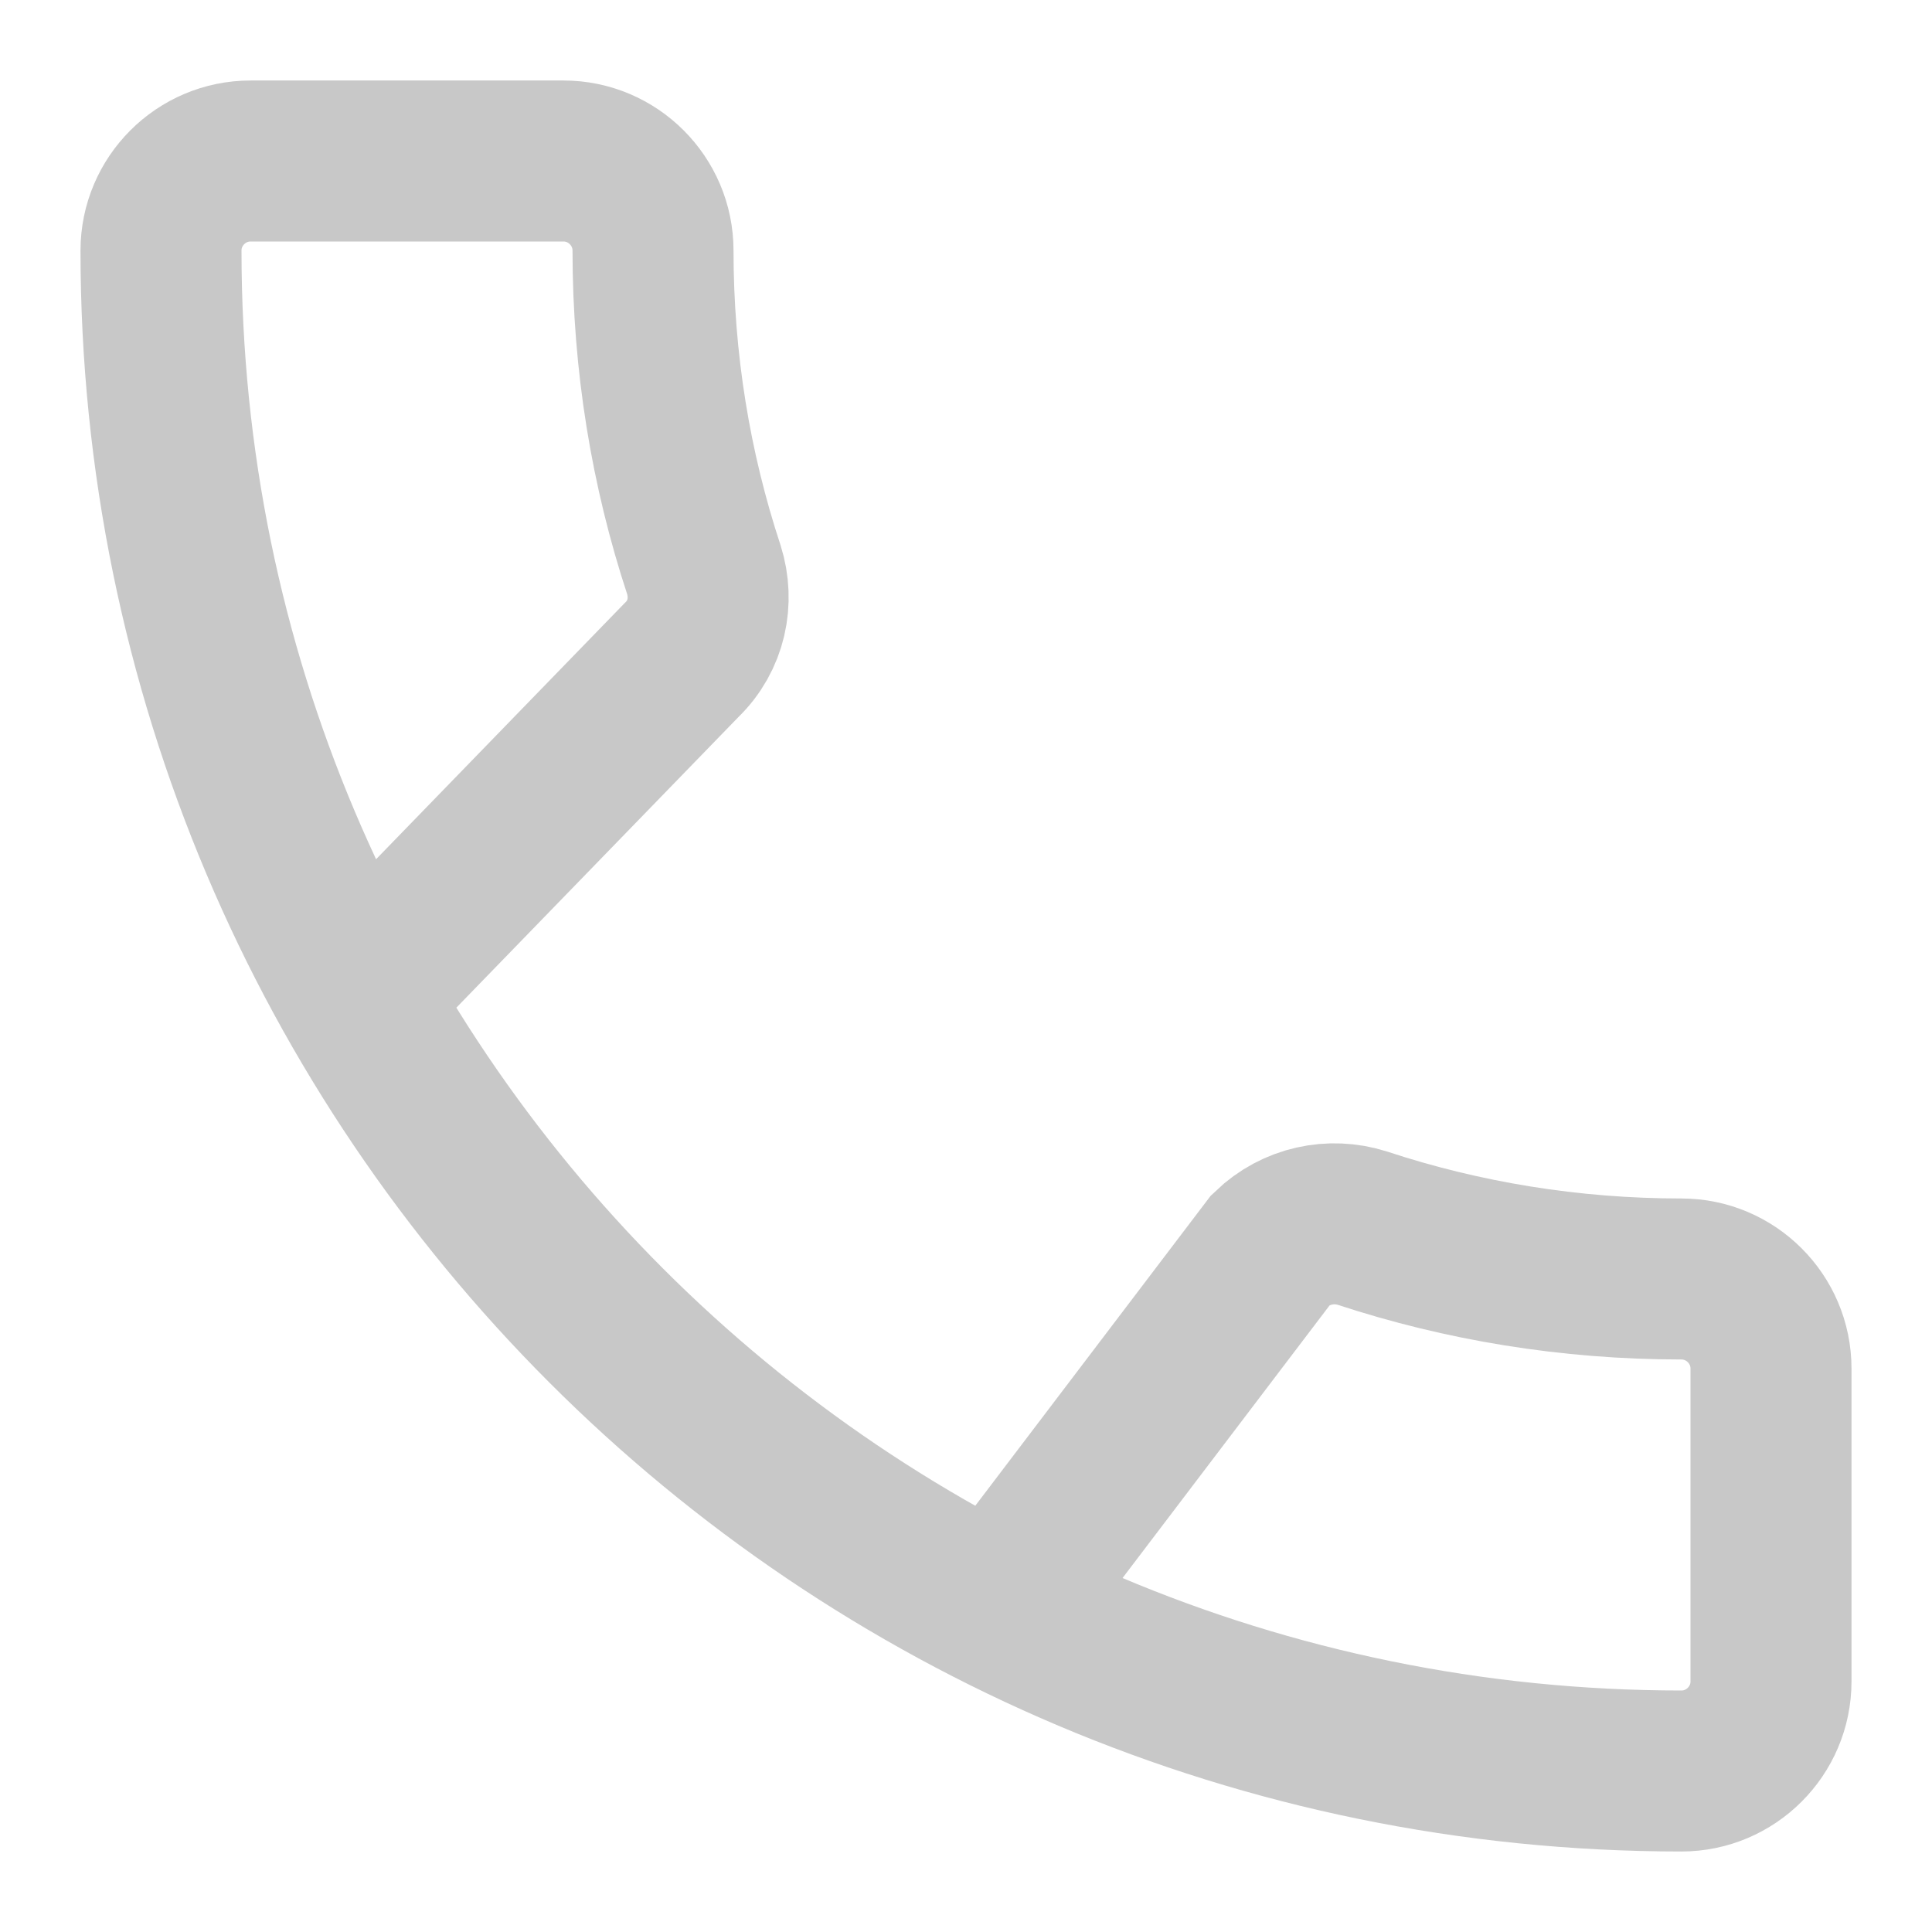
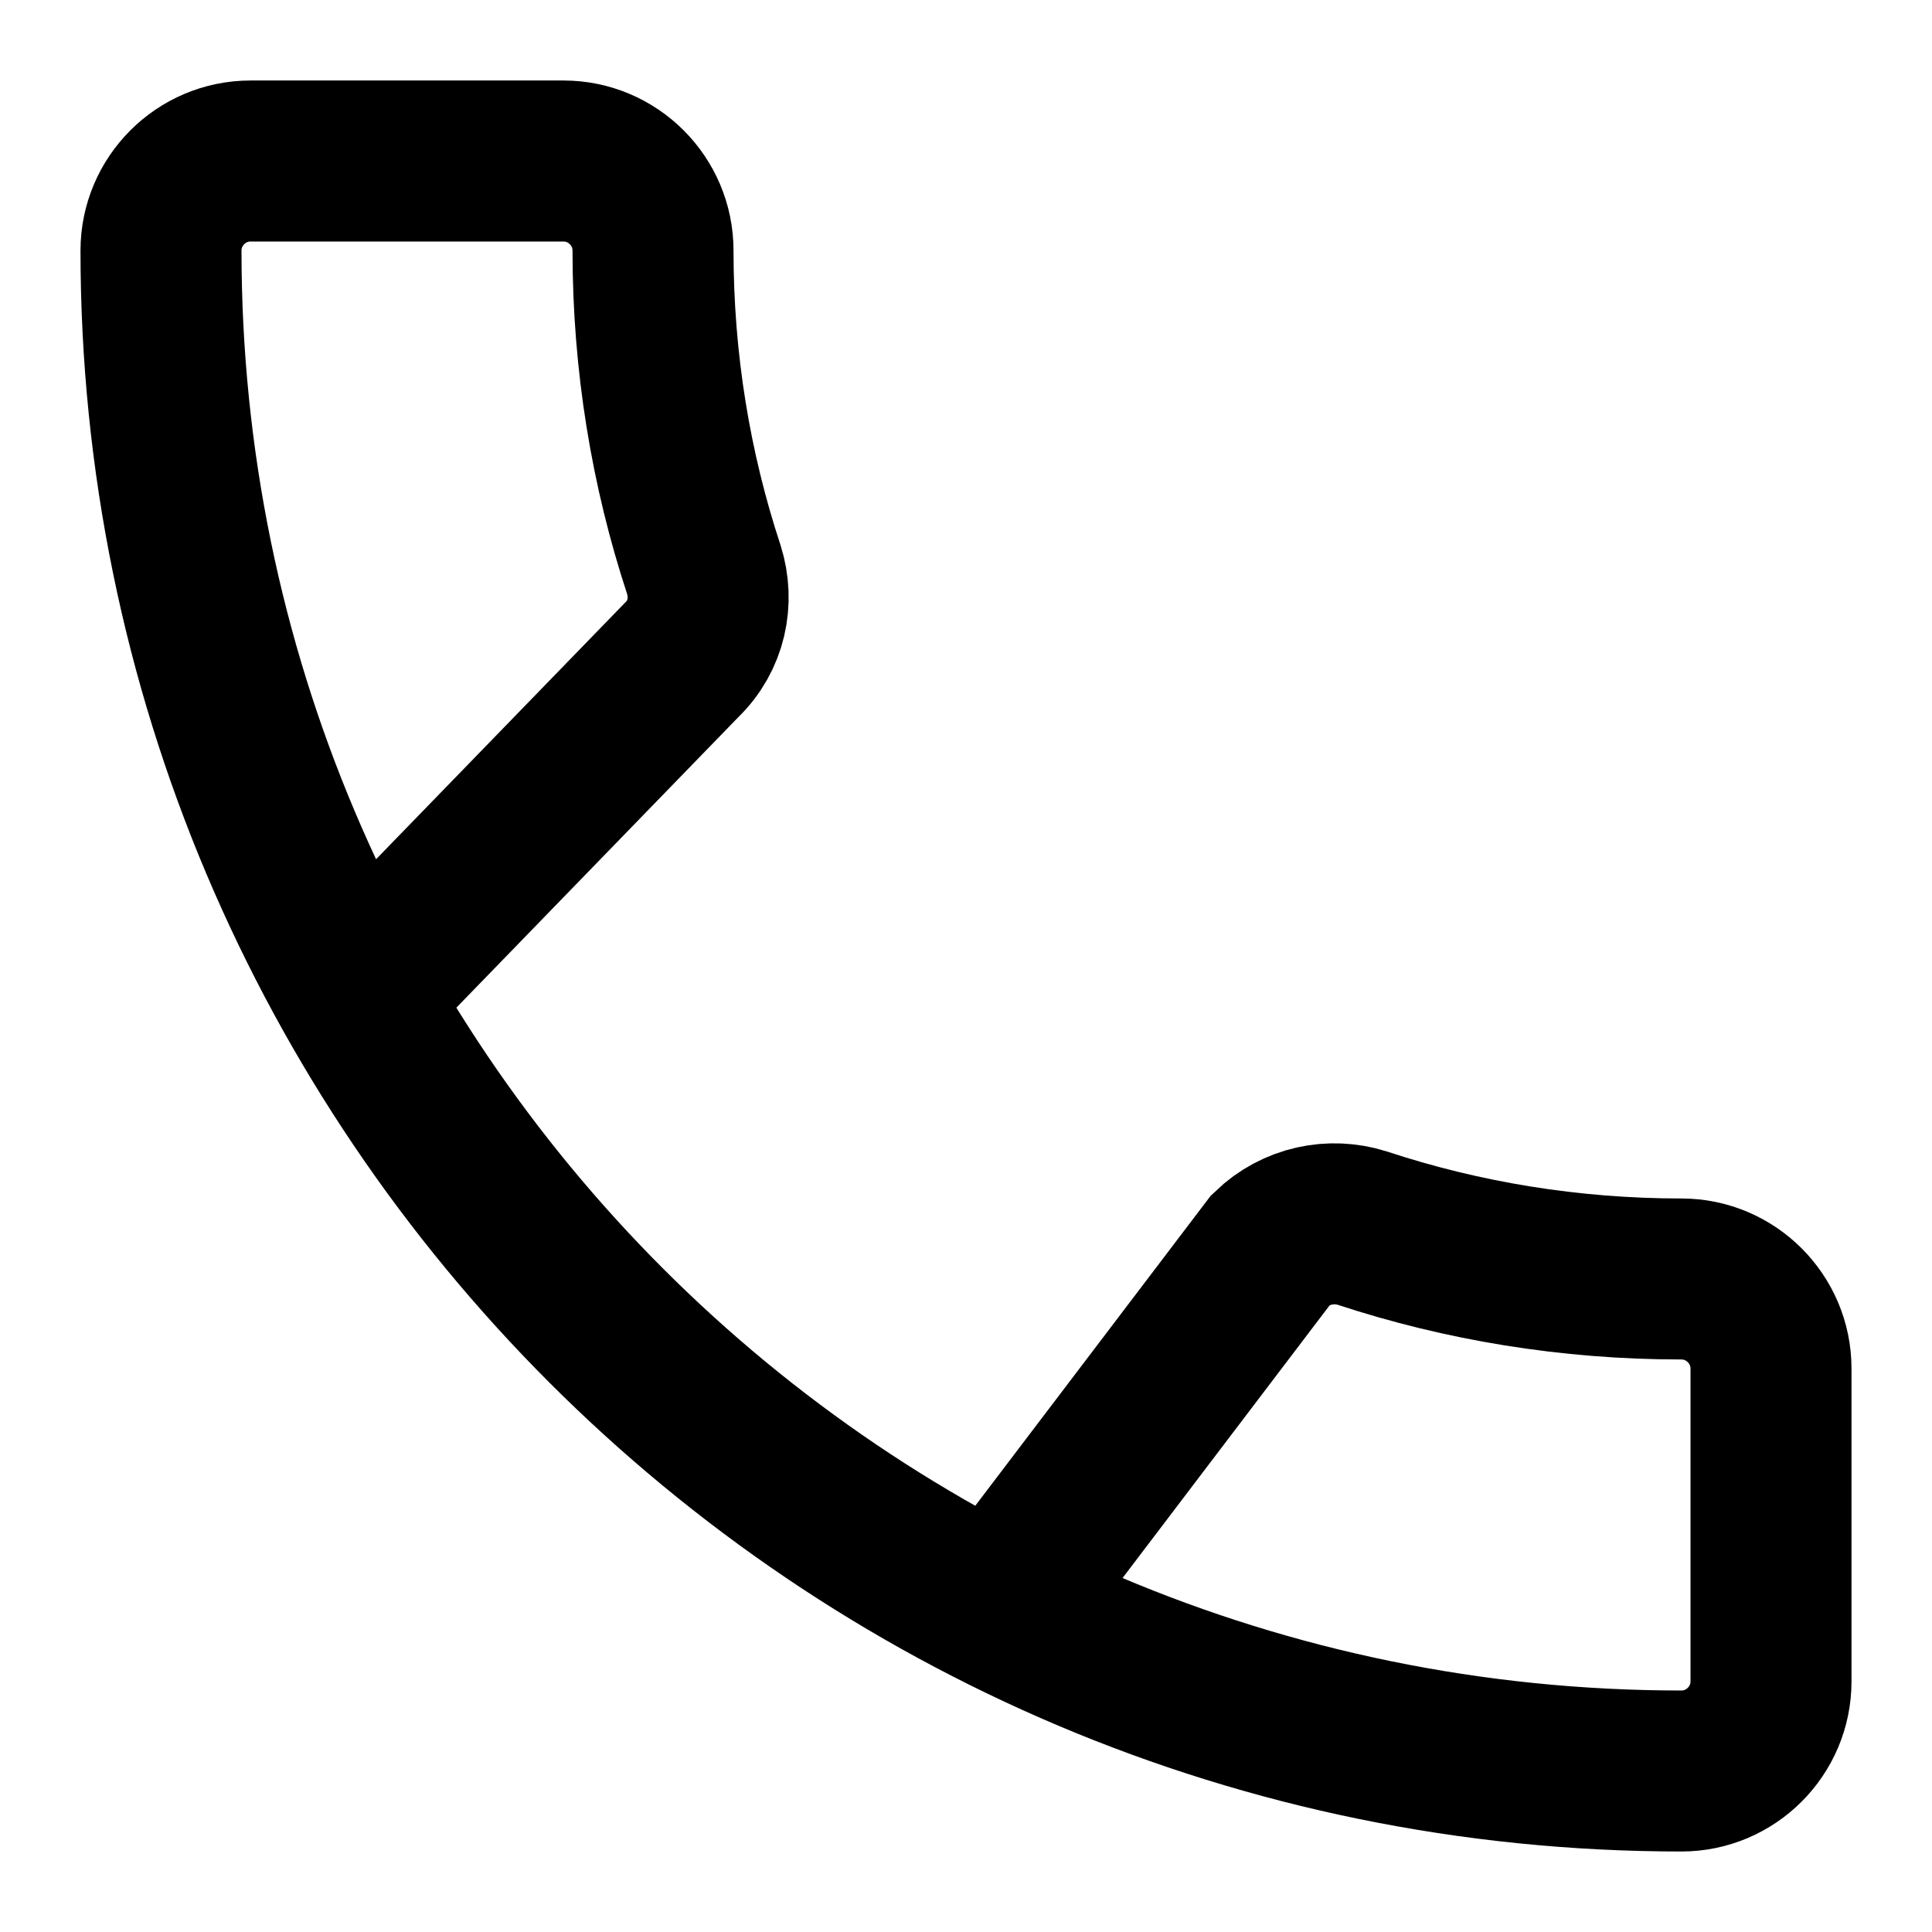
<svg xmlns="http://www.w3.org/2000/svg" width="12" height="12" viewBox="0 0 12 12" fill="none">
-   <path d="M6.278 9.889L7.894 7.761C8.05 7.611 8.267 7.567 8.461 7.628C9.083 7.833 9.75 7.944 10.444 7.944C10.75 7.944 11 8.194 11 8.5V10.444C11 10.75 10.75 11 10.444 11C5.228 11 1 6.772 1 1.556C1 1.25 1.25 1 1.556 1H3.5C3.806 1 4.056 1.25 4.056 1.556C4.056 2.25 4.167 2.917 4.372 3.539C4.433 3.733 4.389 3.95 4.233 4.1L2.389 6" stroke="#C8C8C8" />
+   <path d="M6.278 9.889L7.894 7.761C8.05 7.611 8.267 7.567 8.461 7.628C9.083 7.833 9.75 7.944 10.444 7.944C10.75 7.944 11 8.194 11 8.5V10.444C11 10.75 10.75 11 10.444 11C5.228 11 1 6.772 1 1.556C1 1.25 1.25 1 1.556 1H3.5C3.806 1 4.056 1.25 4.056 1.556C4.056 2.25 4.167 2.917 4.372 3.539C4.433 3.733 4.389 3.95 4.233 4.1L2.389 6" stroke="currentColor" />
</svg>
